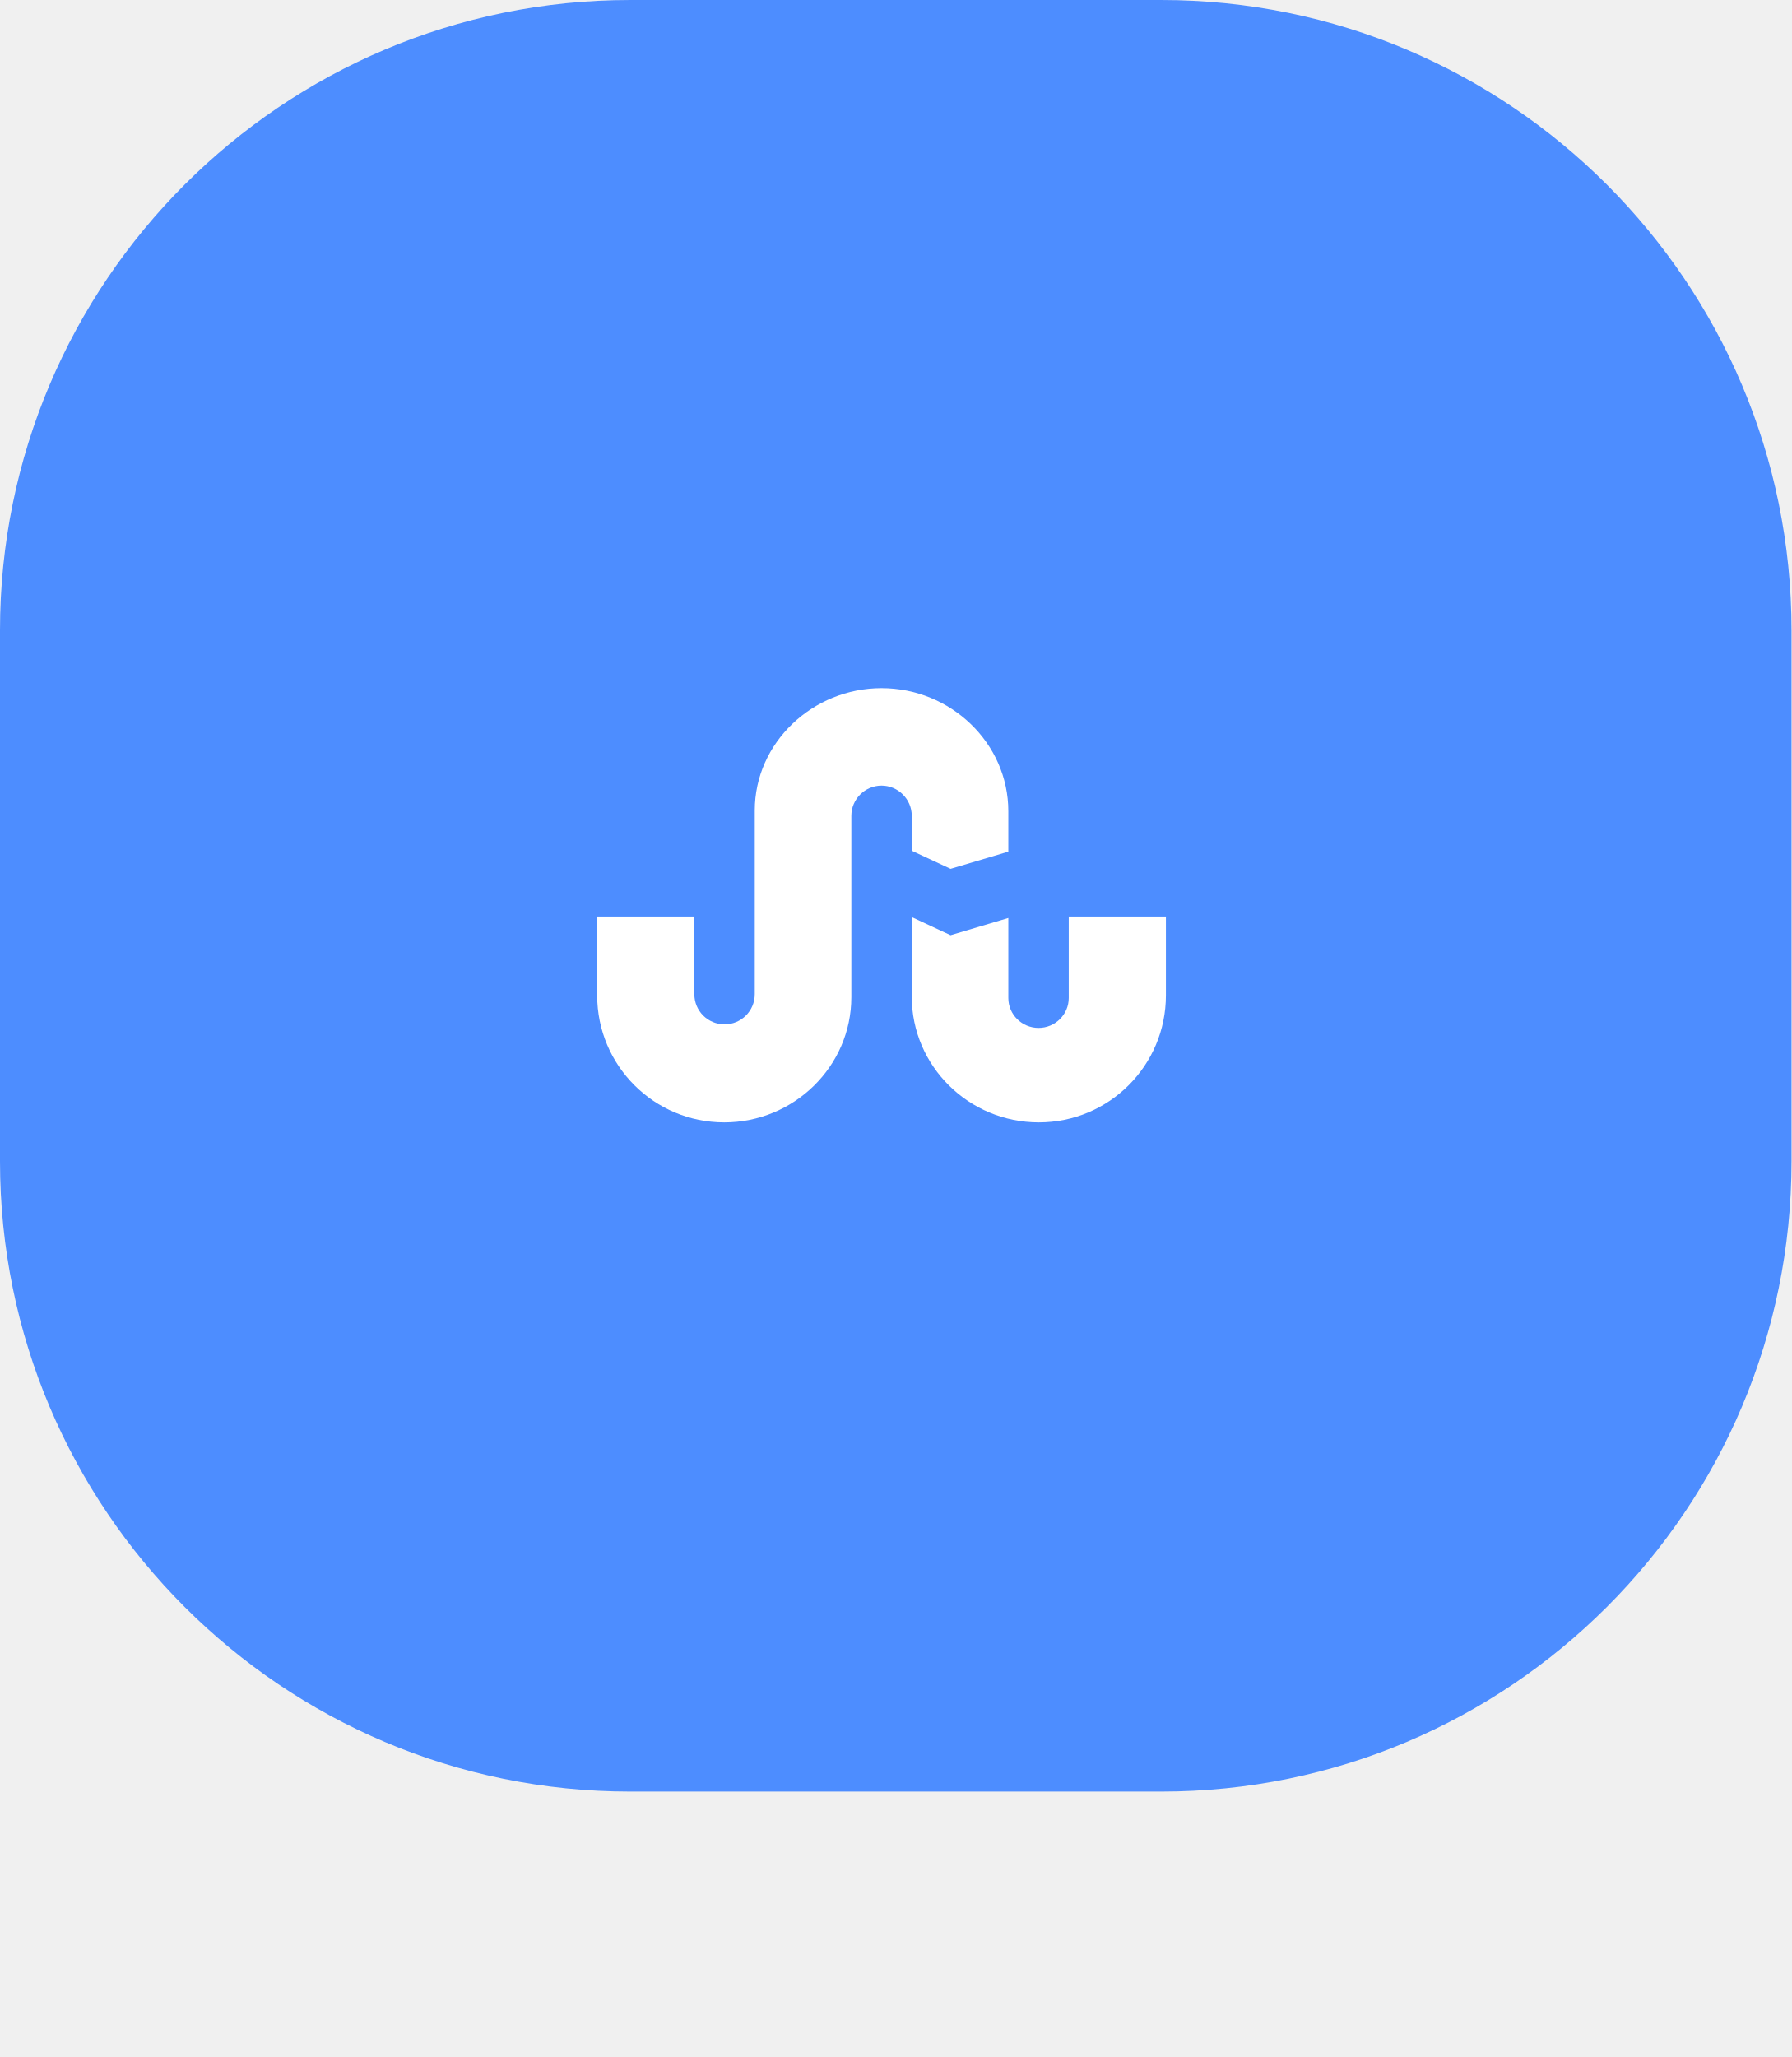
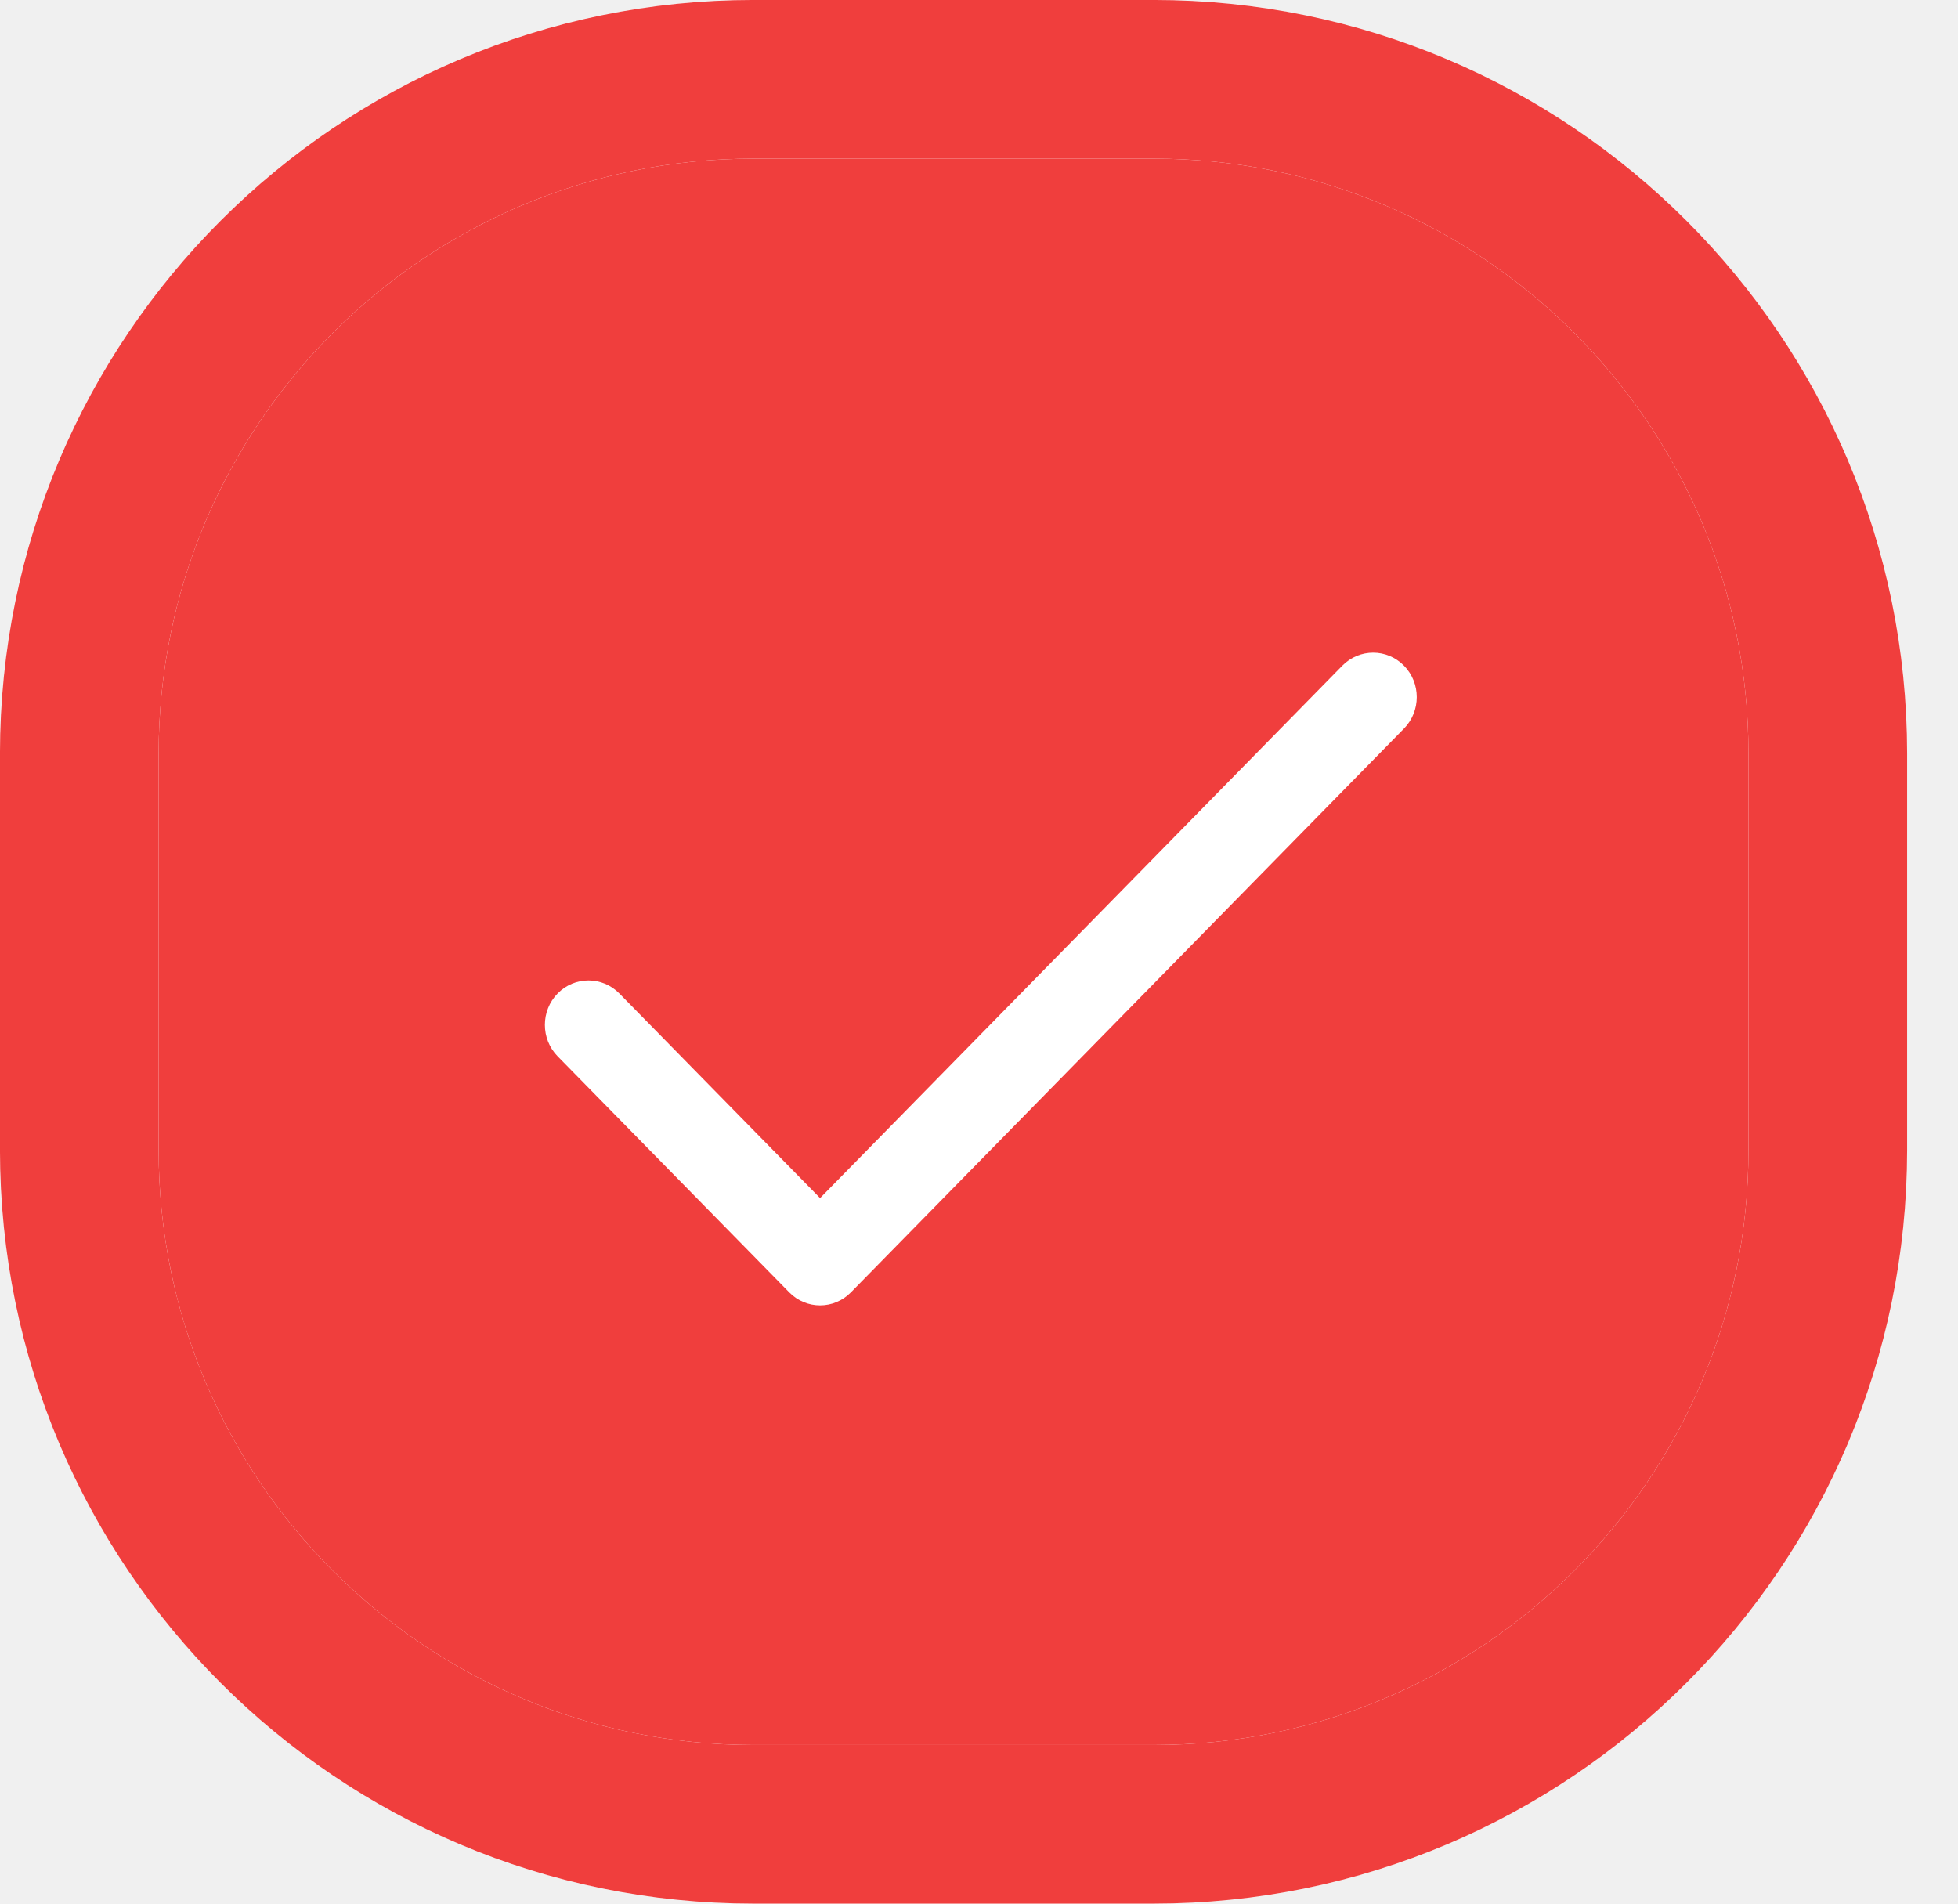
- <svg xmlns="http://www.w3.org/2000/svg" width="54" height="62" viewBox="0 0 54 62" fill="none">
-   <rect width="54" height="54" rx="19" fill="#4D8DFF" />
-   <path d="M27.482 25.643L28.652 26.188L30.393 25.67V24.455C30.393 22.393 28.652 20.741 26.571 20.741C24.5 20.741 22.75 22.384 22.75 24.429V29.964C22.75 30.473 22.339 30.875 21.839 30.875C21.339 30.875 20.929 30.473 20.929 29.964V27.625H18C18 29.973 18 30 18 30C18 32.116 19.714 33.83 21.83 33.83C23.929 33.83 25.661 32.143 25.661 30.054V24.589C25.661 24.089 26.071 23.679 26.571 23.679C27.071 23.679 27.482 24.089 27.482 24.589V25.643ZM32.214 27.625V30.08C32.214 30.58 31.804 30.982 31.304 30.982C30.804 30.982 30.393 30.58 30.393 30.08V27.67L28.652 28.188L27.482 27.643V30.036C27.482 32.134 29.205 33.83 31.312 33.83C33.429 33.83 35.143 32.116 35.143 30C35.143 30 35.143 29.973 35.143 27.625H32.214Z" fill="white" />
+ <svg xmlns="http://www.w3.org/2000/svg" width="36" height="35" viewBox="0 0 36 35" fill="none">
+   <rect x="1.458" y="1.458" width="32.148" height="32.083" rx="12.396" fill="#F03E3D" />
+   <rect x="1.458" y="1.458" width="32.148" height="32.083" rx="12.396" stroke="white" stroke-width="2.917" />
+   <rect x="1.458" y="1.458" width="32.148" height="32.083" rx="12.396" stroke="#F03E3D" stroke-width="2.917" />
+   <path d="M25.814 12.239C25.501 11.92 24.993 11.92 24.68 12.239L15.078 22.028L11.387 18.265C11.074 17.946 10.566 17.946 10.253 18.265C9.94 18.584 9.94 19.102 10.253 19.421L14.511 23.761C14.824 24.08 15.332 24.08 15.645 23.761L25.814 13.395C26.127 13.076 26.127 12.558 25.814 12.239Z" fill="white" />
</svg>
